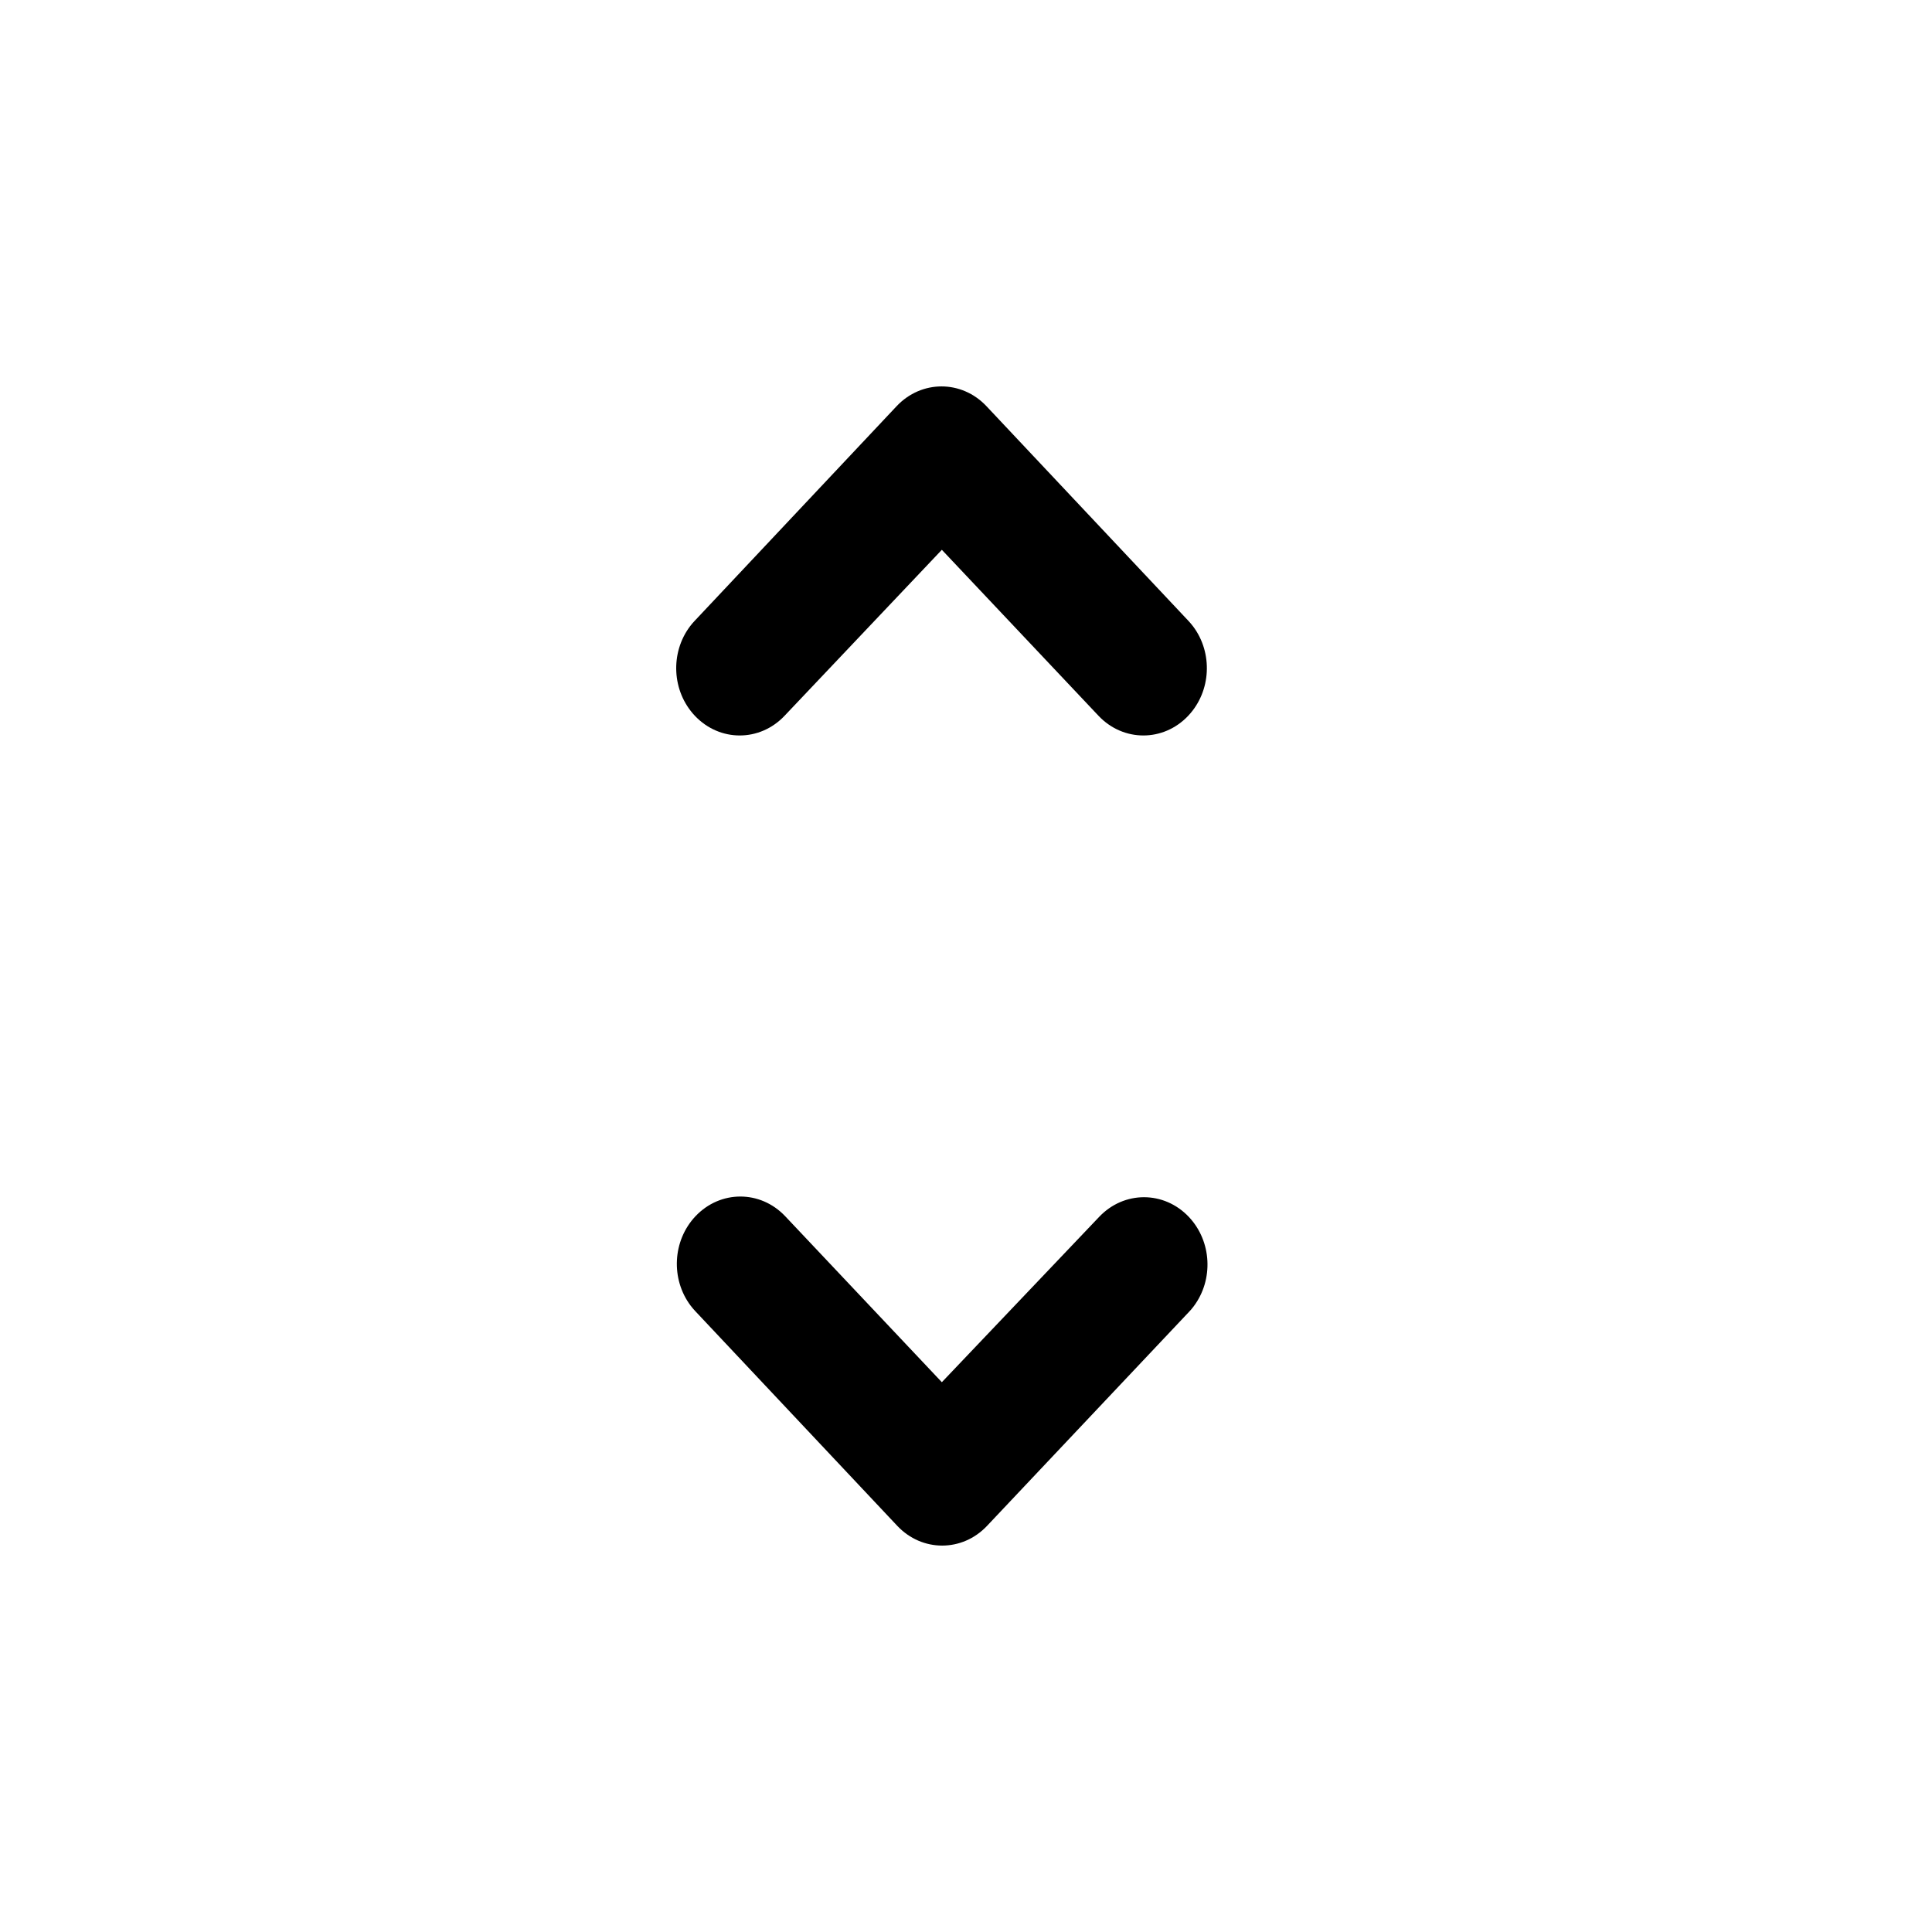
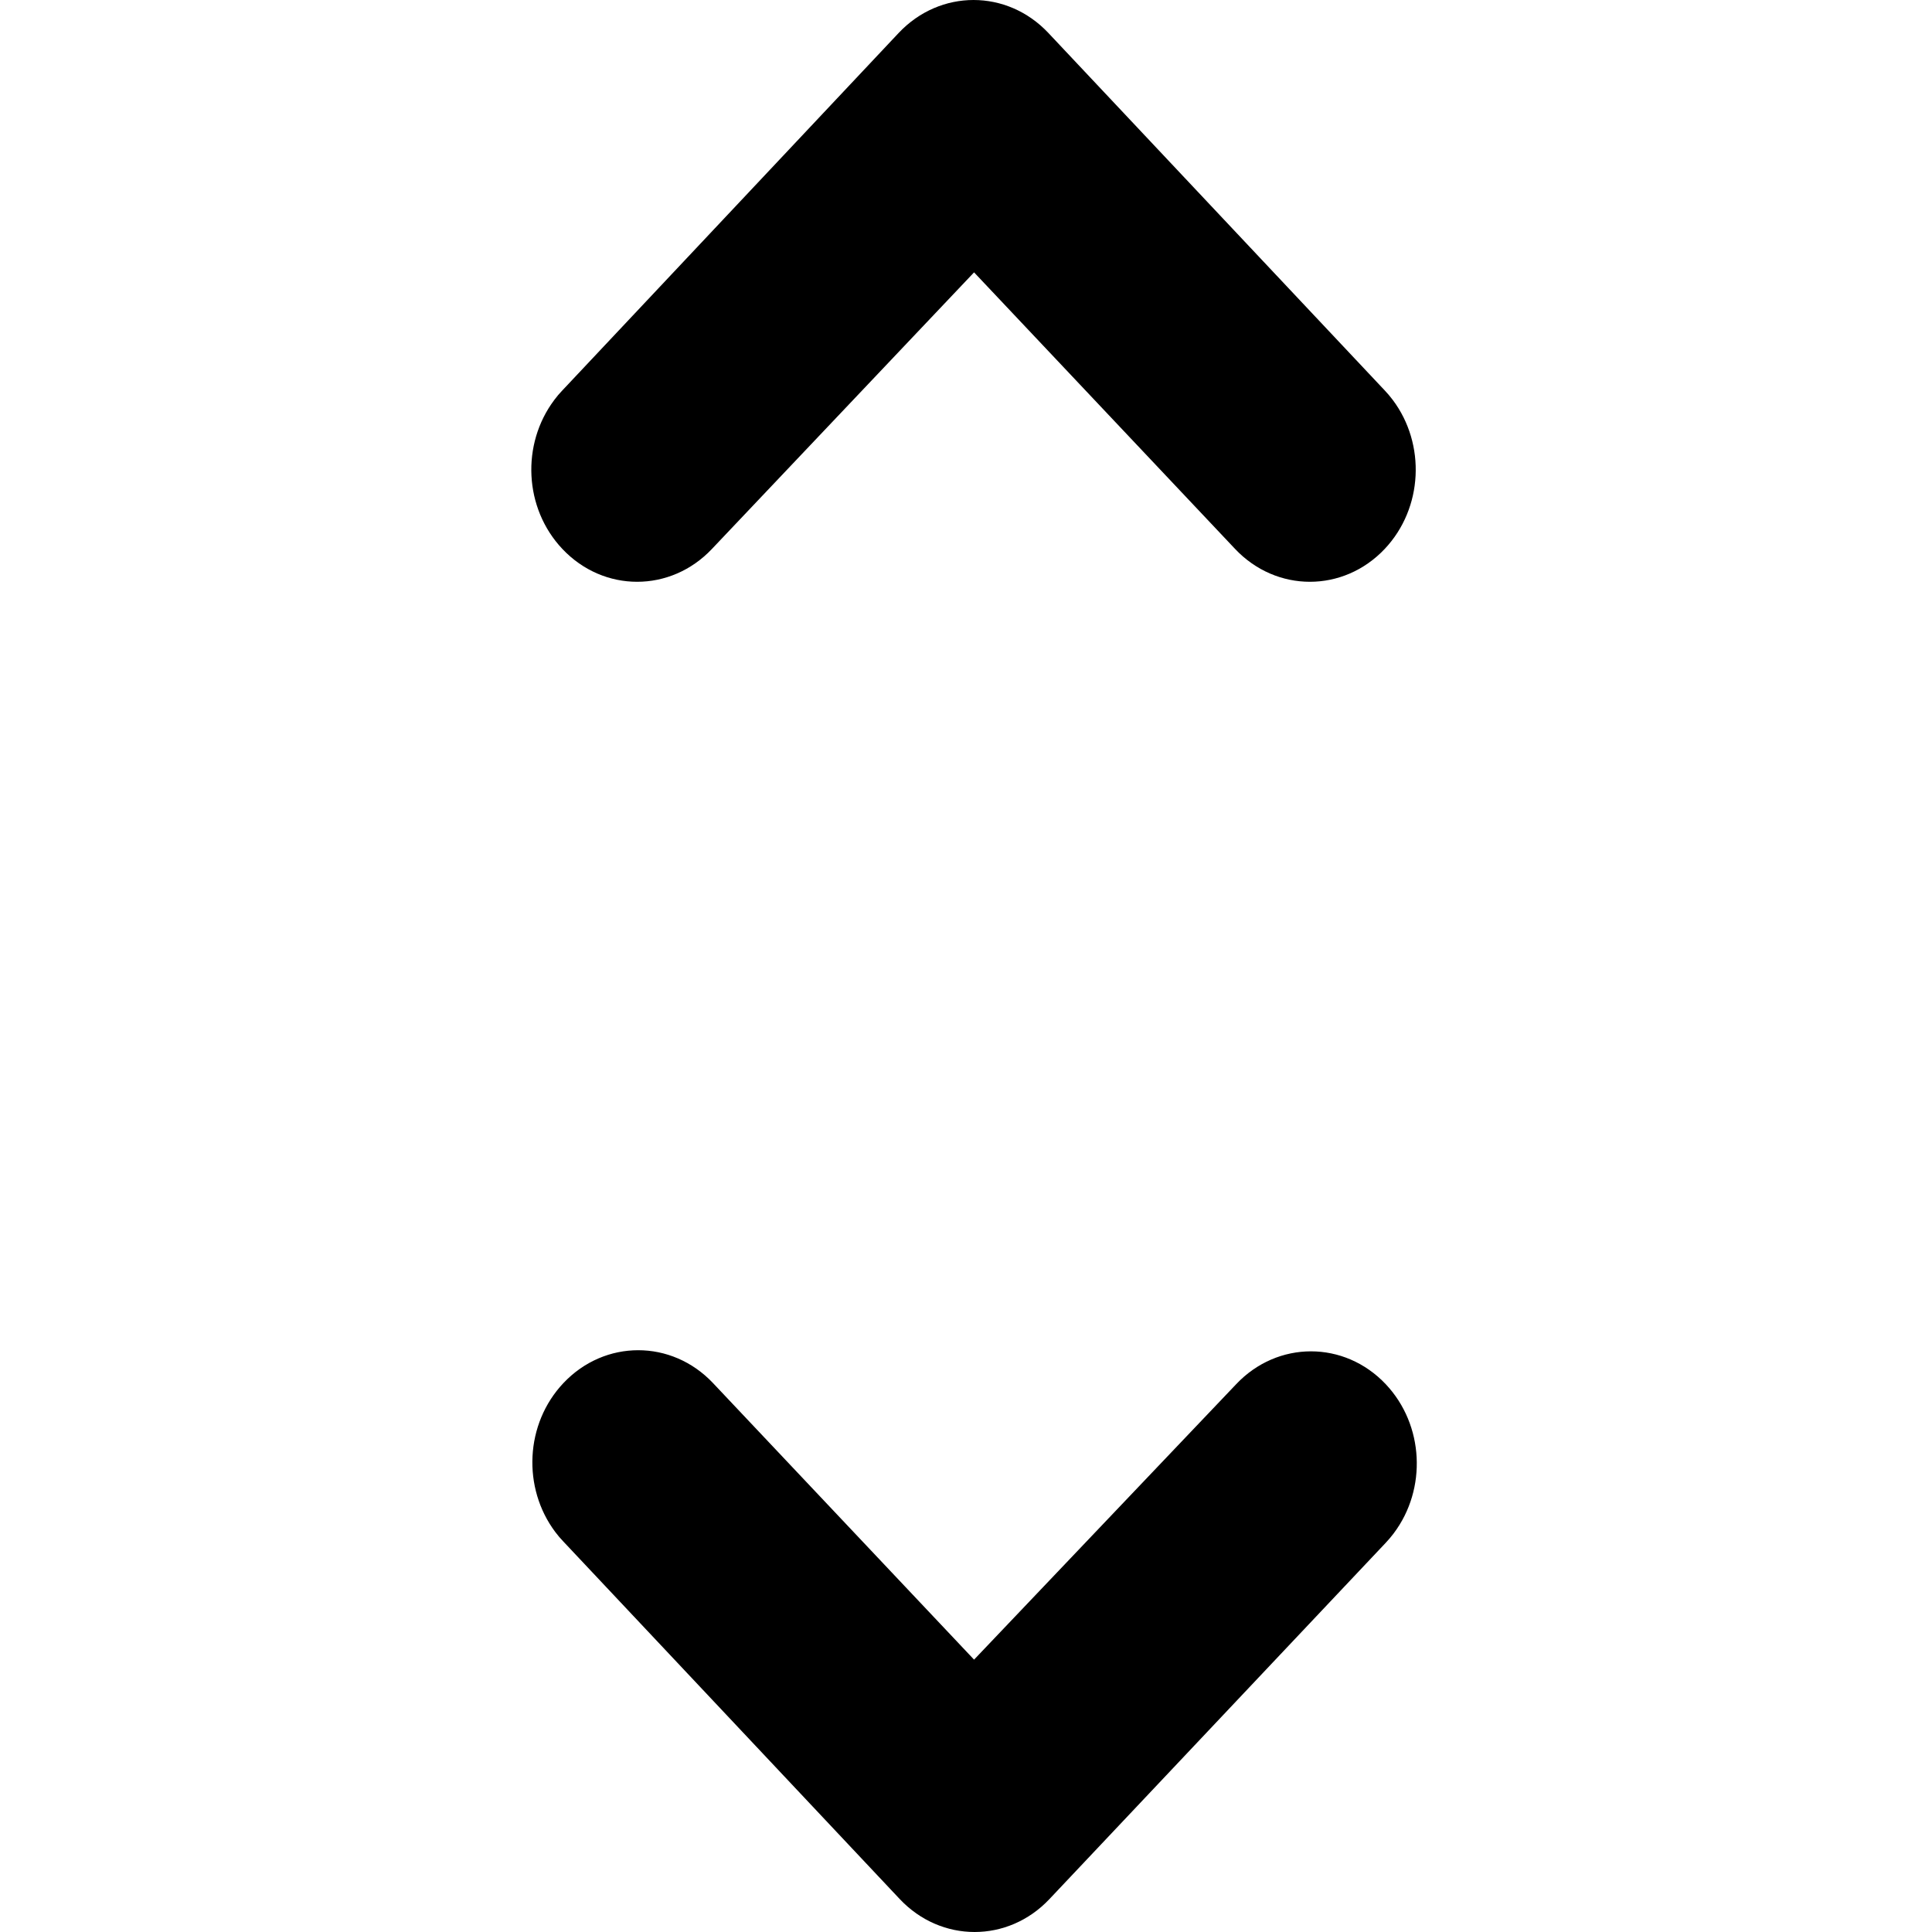
<svg xmlns="http://www.w3.org/2000/svg" viewBox="0 0 40 40" fill="inherit">
-   <path fill-rule="evenodd" clip-rule="evenodd" d="M20.423 8.409C19.909 7.864 19.078 7.864 18.564 8.409L14.386 12.85C14.351 12.886 14.318 12.925 14.288 12.965C14.287 12.966 14.286 12.968 14.285 12.969C13.874 13.516 13.908 14.312 14.386 14.819C14.9 15.363 15.73 15.363 16.244 14.819L19.5 11.383L22.743 14.819C23.257 15.363 24.087 15.363 24.601 14.819C25.079 14.312 25.113 13.516 24.702 12.969C24.671 12.928 24.637 12.888 24.601 12.85L20.423 8.409ZM18.577 31.591C19.091 32.136 19.922 32.136 20.436 31.591L24.614 27.164C24.648 27.129 24.68 27.092 24.709 27.053C24.711 27.05 24.713 27.048 24.715 27.045C25.126 26.498 25.092 25.702 24.614 25.195C24.1 24.651 23.27 24.651 22.756 25.195L19.5 28.617L16.257 25.181C15.743 24.637 14.913 24.637 14.399 25.181C13.921 25.688 13.887 26.484 14.298 27.031C14.329 27.072 14.363 27.112 14.399 27.15L18.577 31.591Z" fill="inherit" />
+   <path fill-rule="evenodd" clip-rule="evenodd" d="M21.704 0.681C20.848 -0.227 19.464 -0.227 18.607 0.681L11.643 8.083C11.584 8.144 11.53 8.208 11.48 8.275C11.478 8.277 11.476 8.28 11.475 8.282C10.79 9.194 10.846 10.521 11.643 11.365C12.499 12.272 13.883 12.272 14.74 11.365L20.167 5.639L25.571 11.365C26.428 12.272 27.812 12.272 28.669 11.365C29.465 10.521 29.521 9.194 28.837 8.282C28.785 8.213 28.729 8.146 28.669 8.083L21.704 0.681ZM18.629 39.319C19.486 40.227 20.87 40.227 21.727 39.319L28.691 31.941C28.747 31.881 28.799 31.82 28.848 31.756C28.852 31.751 28.855 31.746 28.859 31.741C29.543 30.829 29.487 29.503 28.691 28.659C27.834 27.751 26.45 27.751 25.593 28.659L20.167 34.361L14.762 28.635C13.905 27.728 12.521 27.728 11.665 28.635C10.868 29.479 10.812 30.806 11.496 31.718C11.548 31.787 11.604 31.854 11.665 31.917L18.629 39.319Z" fill="inherit" />
</svg>
